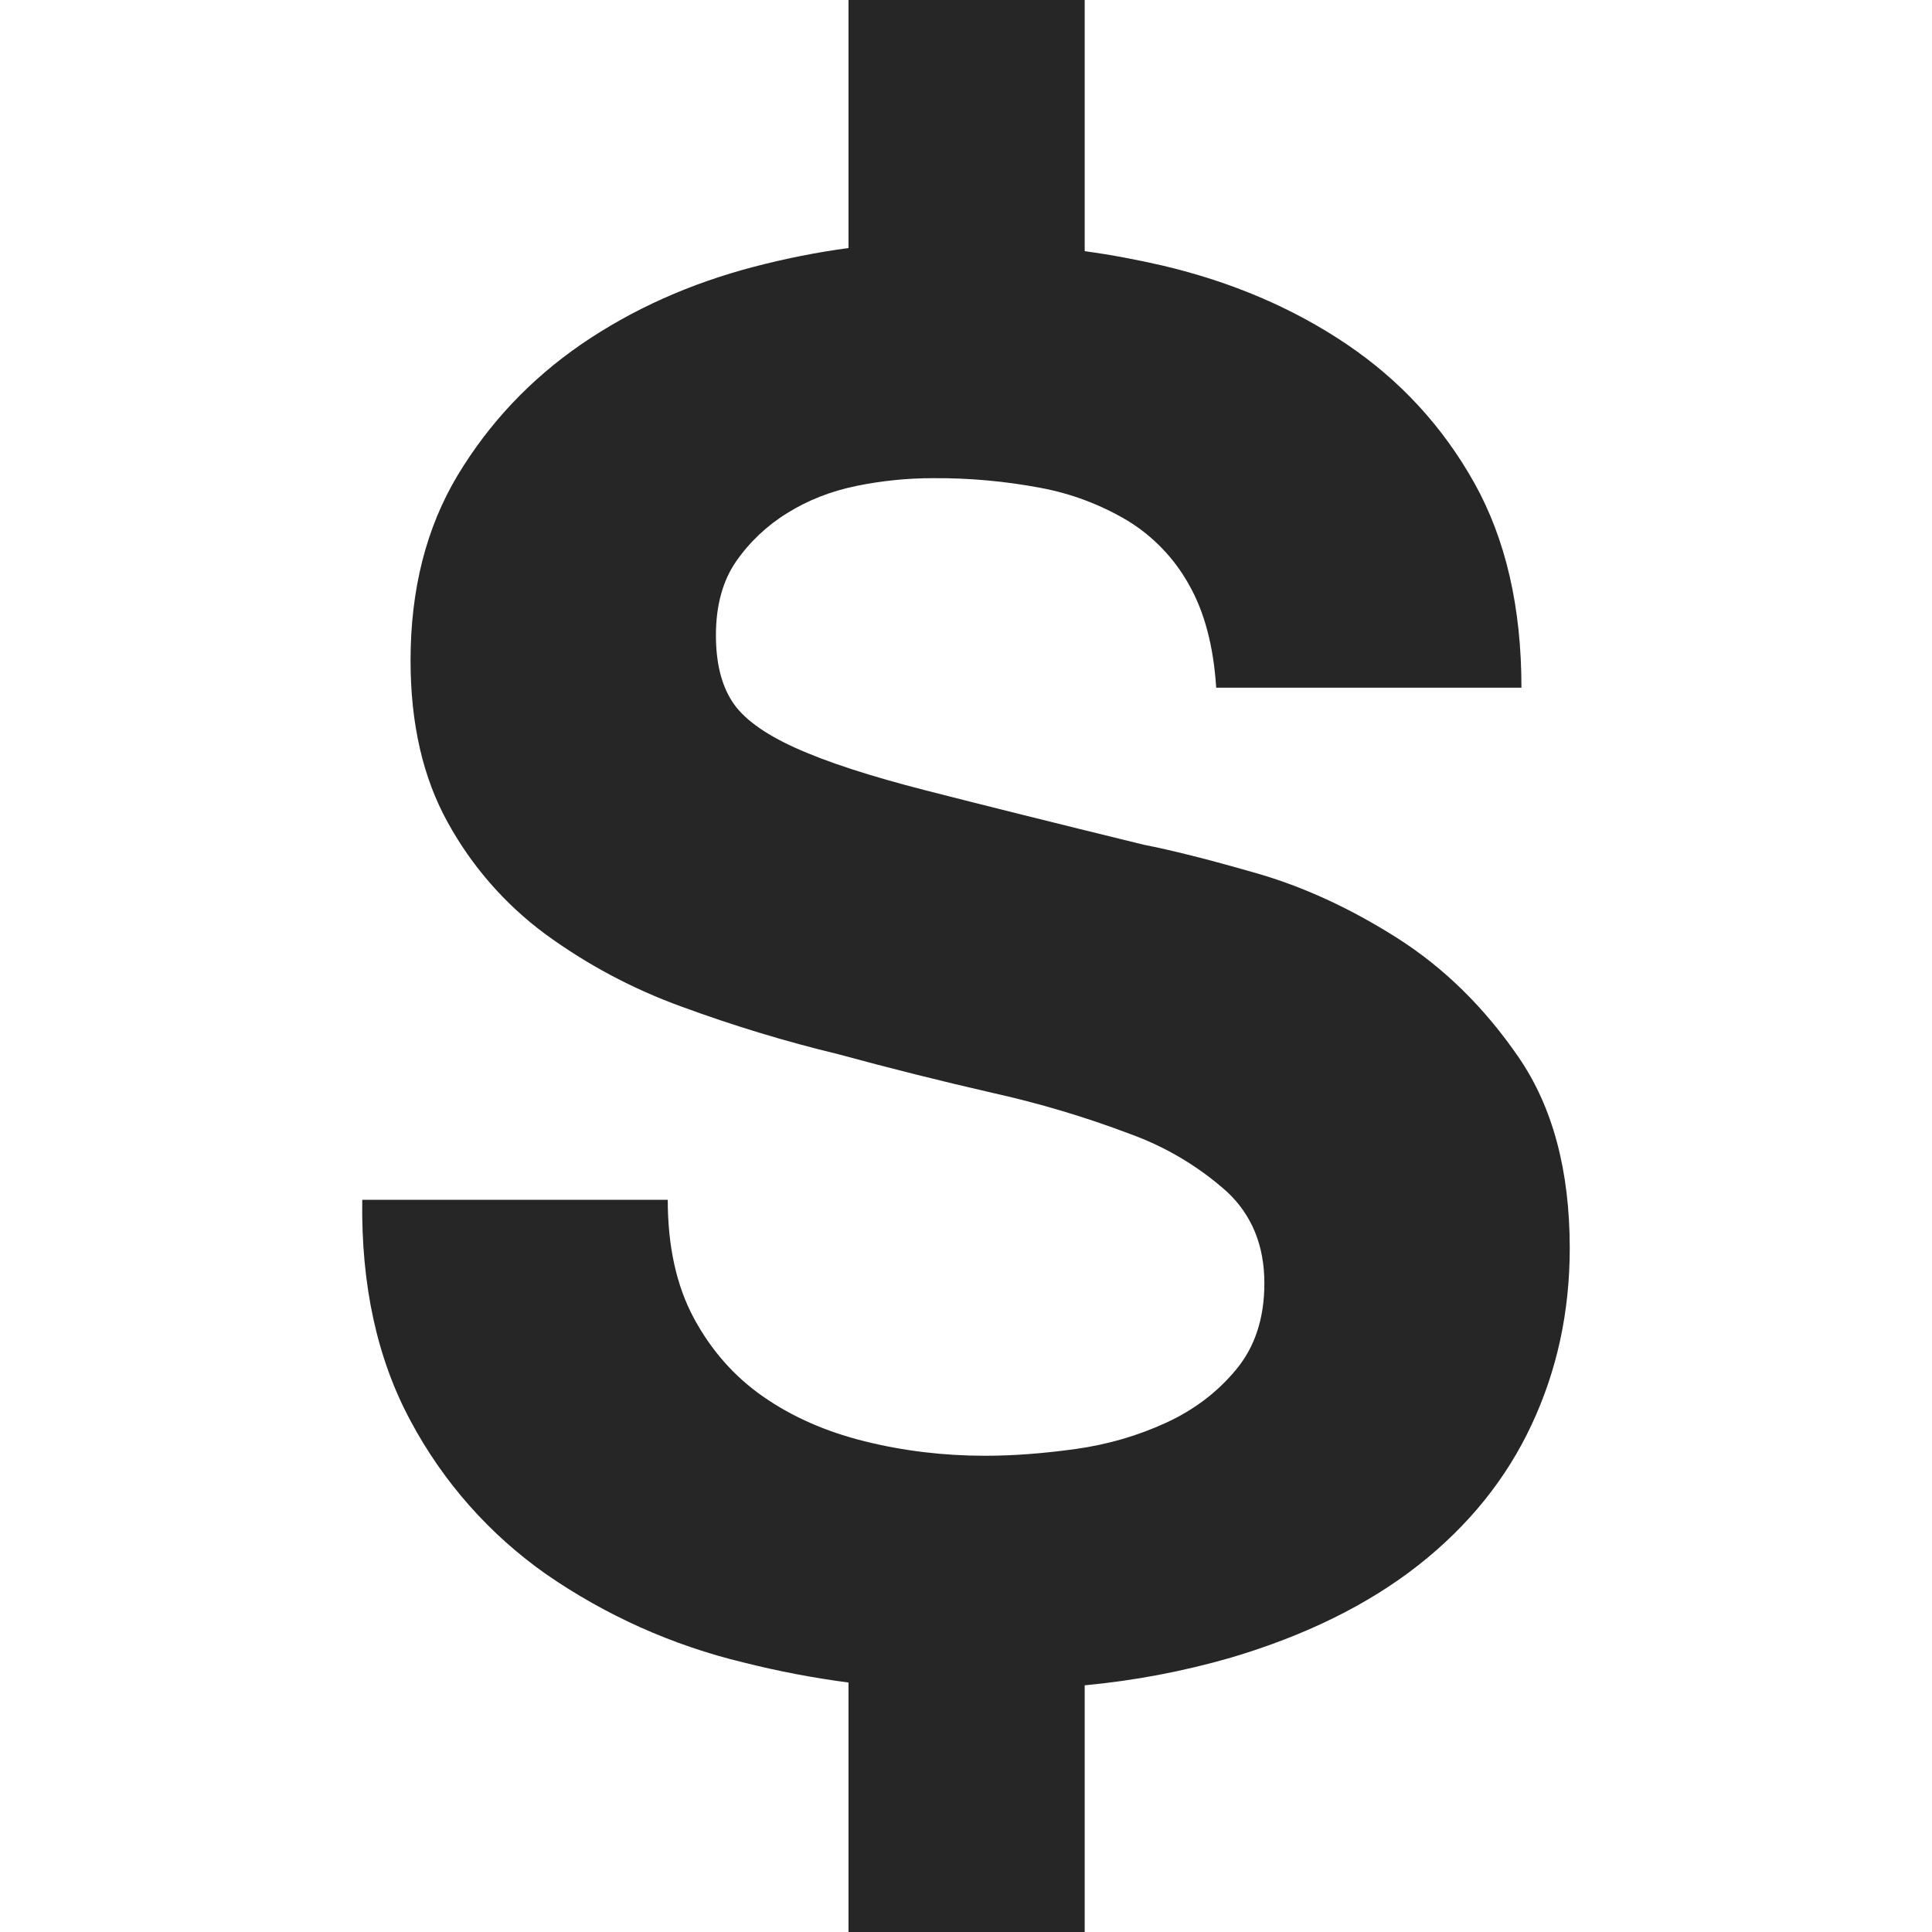
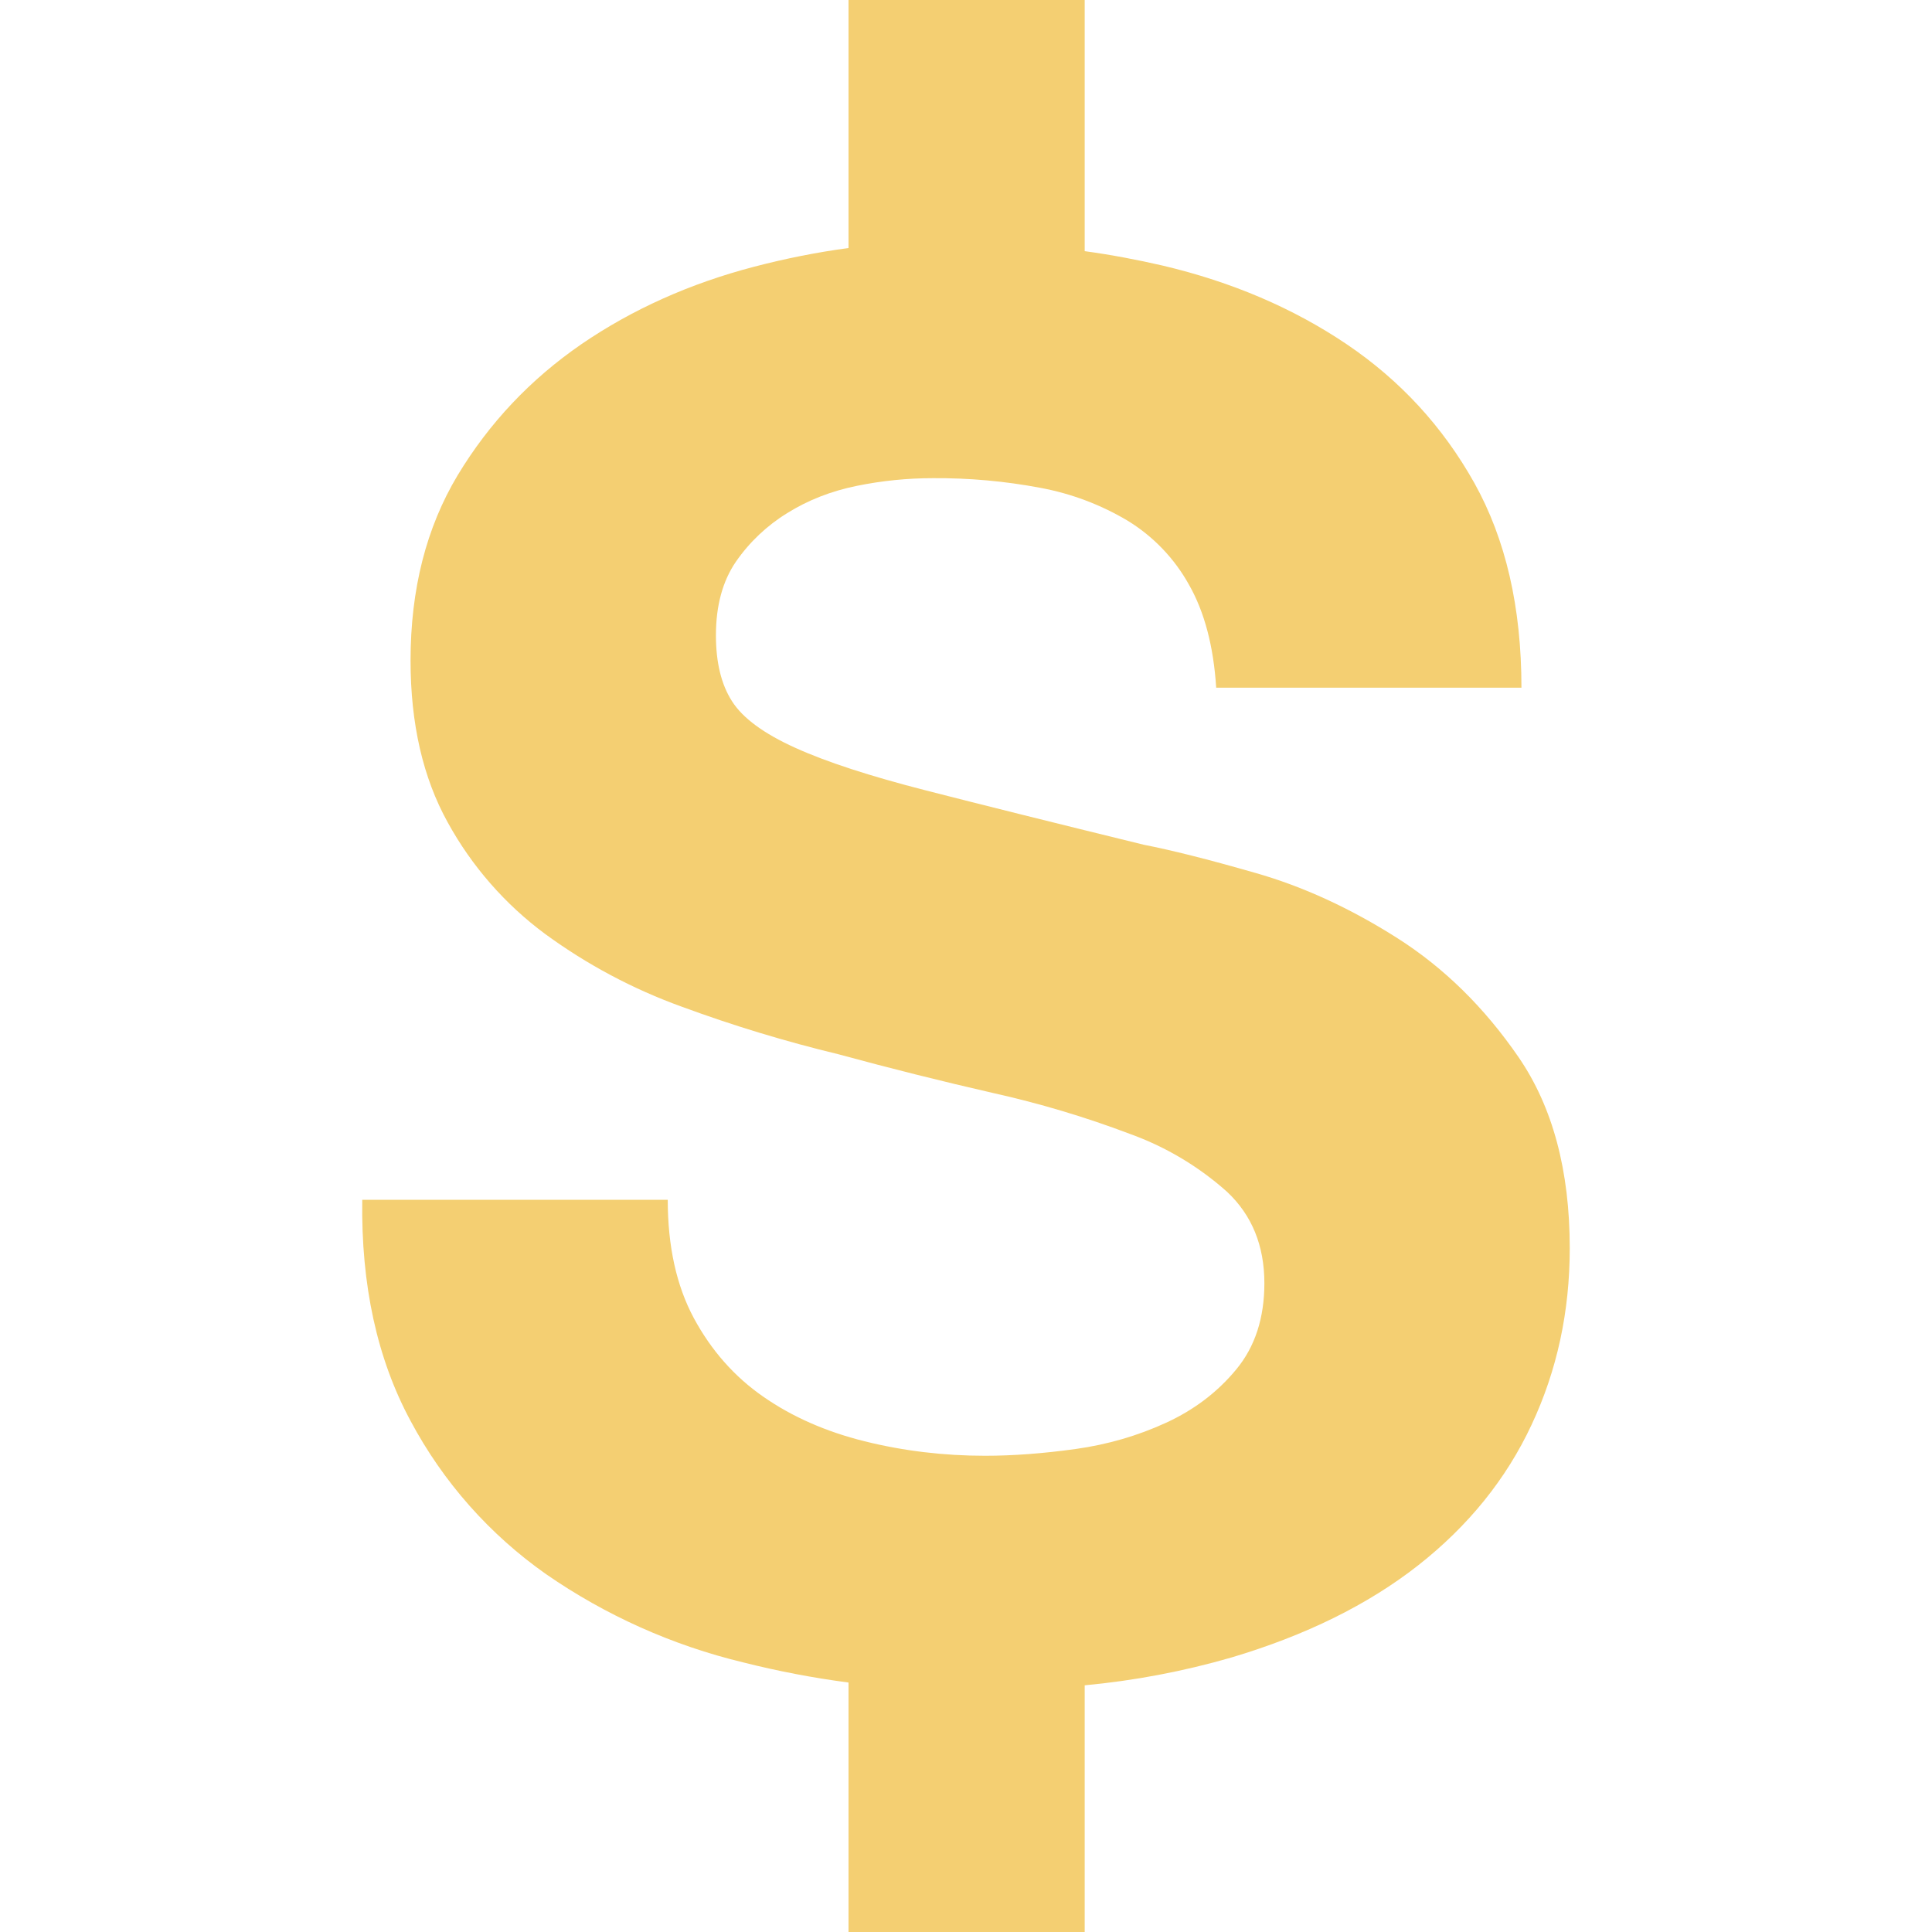
<svg xmlns="http://www.w3.org/2000/svg" t="1788665439225" class="icon" viewBox="0 0 1024 1024" version="1.1" p-id="5532" width="200" height="200">
-   <path d="M449.728 891.776a486.208 486.208 0 0 1-55.872-10.688 311.68 311.68 0 0 1-104.384-46.72 233.472 233.472 0 0 1-71.872-81.28c-17.728-32.896-26.24-71.936-25.6-117.184h161.92c0 24.64 4.608 45.568 13.824 62.72 9.216 17.088 21.44 30.976 36.736 41.6 15.232 10.624 33.152 18.56 53.76 23.68 20.608 5.12 41.92 7.68 63.872 7.68 14.912 0 30.912-1.216 48-3.584 16.96-2.368 32.96-7.04 47.872-13.888 14.912-6.848 27.328-16.256 37.248-28.288 9.92-11.968 14.912-27.2 14.912-45.696 0-19.904-6.592-36.032-19.712-48.384a157.184 157.184 0 0 0-51.648-30.784 529.024 529.024 0 0 0-72.384-21.632 2058.688 2058.688 0 0 1-81.984-20.544 747.136 747.136 0 0 1-83.072-25.216 288.512 288.512 0 0 1-72.384-38.528 183.36 183.36 0 0 1-51.648-59.136c-13.12-23.68-19.712-52.224-19.712-85.824 0-37.76 8.32-70.4 24.96-98.176 16.768-27.776 38.592-50.88 65.536-69.44 27.008-18.496 57.536-32.192 91.584-41.088 16.64-4.352 33.344-7.68 50.048-9.92V0h125.184v133.12c14.08 1.92 27.84 4.544 41.472 7.68 36.544 8.64 69.056 22.528 97.408 41.664 28.416 19.2 50.944 43.712 67.648 73.536 16.64 29.824 24.96 65.92 24.96 108.48h-161.792c-1.408-21.952-6.208-40.128-14.4-54.528a92.16 92.16 0 0 0-32.448-33.92 140.224 140.224 0 0 0-46.336-17.472 295.04 295.04 0 0 0-56.96-5.12c-13.504 0-27.008 1.344-40.448 4.096-13.504 2.752-25.792 7.552-36.736 14.4a91.072 91.072 0 0 0-27.2 25.728c-7.04 10.24-10.624 23.296-10.624 39.04 0 14.4 2.816 26.048 8.512 34.944 5.696 8.96 16.832 17.152 33.536 24.704 16.64 7.552 39.744 15.04 69.248 22.592 29.44 7.552 67.968 17.152 115.52 28.8 14.208 2.752 33.92 7.68 59.072 14.912 25.216 7.168 50.24 18.688 75.072 34.432 24.832 15.744 46.336 36.864 64.448 63.232 18.112 26.368 27.136 60.16 27.136 101.248 0 33.6-6.72 64.768-20.224 93.568-13.44 28.8-33.536 53.632-60.16 74.56-26.624 20.864-59.648 37.12-99.008 48.832a420.48 420.48 0 0 1-77.696 14.72V1024H449.728v-132.224z" fill="#262626" p-id="5533" />
+   <path d="M449.728 891.776a486.208 486.208 0 0 1-55.872-10.688 311.68 311.68 0 0 1-104.384-46.72 233.472 233.472 0 0 1-71.872-81.28c-17.728-32.896-26.24-71.936-25.6-117.184h161.92c0 24.64 4.608 45.568 13.824 62.72 9.216 17.088 21.44 30.976 36.736 41.6 15.232 10.624 33.152 18.56 53.76 23.68 20.608 5.12 41.92 7.68 63.872 7.68 14.912 0 30.912-1.216 48-3.584 16.96-2.368 32.96-7.04 47.872-13.888 14.912-6.848 27.328-16.256 37.248-28.288 9.92-11.968 14.912-27.2 14.912-45.696 0-19.904-6.592-36.032-19.712-48.384a157.184 157.184 0 0 0-51.648-30.784 529.024 529.024 0 0 0-72.384-21.632 2058.688 2058.688 0 0 1-81.984-20.544 747.136 747.136 0 0 1-83.072-25.216 288.512 288.512 0 0 1-72.384-38.528 183.36 183.36 0 0 1-51.648-59.136c-13.12-23.68-19.712-52.224-19.712-85.824 0-37.76 8.32-70.4 24.96-98.176 16.768-27.776 38.592-50.88 65.536-69.44 27.008-18.496 57.536-32.192 91.584-41.088 16.64-4.352 33.344-7.68 50.048-9.92V0h125.184v133.12c14.08 1.92 27.84 4.544 41.472 7.68 36.544 8.64 69.056 22.528 97.408 41.664 28.416 19.2 50.944 43.712 67.648 73.536 16.64 29.824 24.96 65.92 24.96 108.48h-161.792c-1.408-21.952-6.208-40.128-14.4-54.528a92.16 92.16 0 0 0-32.448-33.92 140.224 140.224 0 0 0-46.336-17.472 295.04 295.04 0 0 0-56.96-5.12c-13.504 0-27.008 1.344-40.448 4.096-13.504 2.752-25.792 7.552-36.736 14.4a91.072 91.072 0 0 0-27.2 25.728c-7.04 10.24-10.624 23.296-10.624 39.04 0 14.4 2.816 26.048 8.512 34.944 5.696 8.96 16.832 17.152 33.536 24.704 16.64 7.552 39.744 15.04 69.248 22.592 29.44 7.552 67.968 17.152 115.52 28.8 14.208 2.752 33.92 7.68 59.072 14.912 25.216 7.168 50.24 18.688 75.072 34.432 24.832 15.744 46.336 36.864 64.448 63.232 18.112 26.368 27.136 60.16 27.136 101.248 0 33.6-6.72 64.768-20.224 93.568-13.44 28.8-33.536 53.632-60.16 74.56-26.624 20.864-59.648 37.12-99.008 48.832a420.48 420.48 0 0 1-77.696 14.72V1024H449.728v-132.224z" fill="#f4cf72" p-id="5533" />
</svg>
